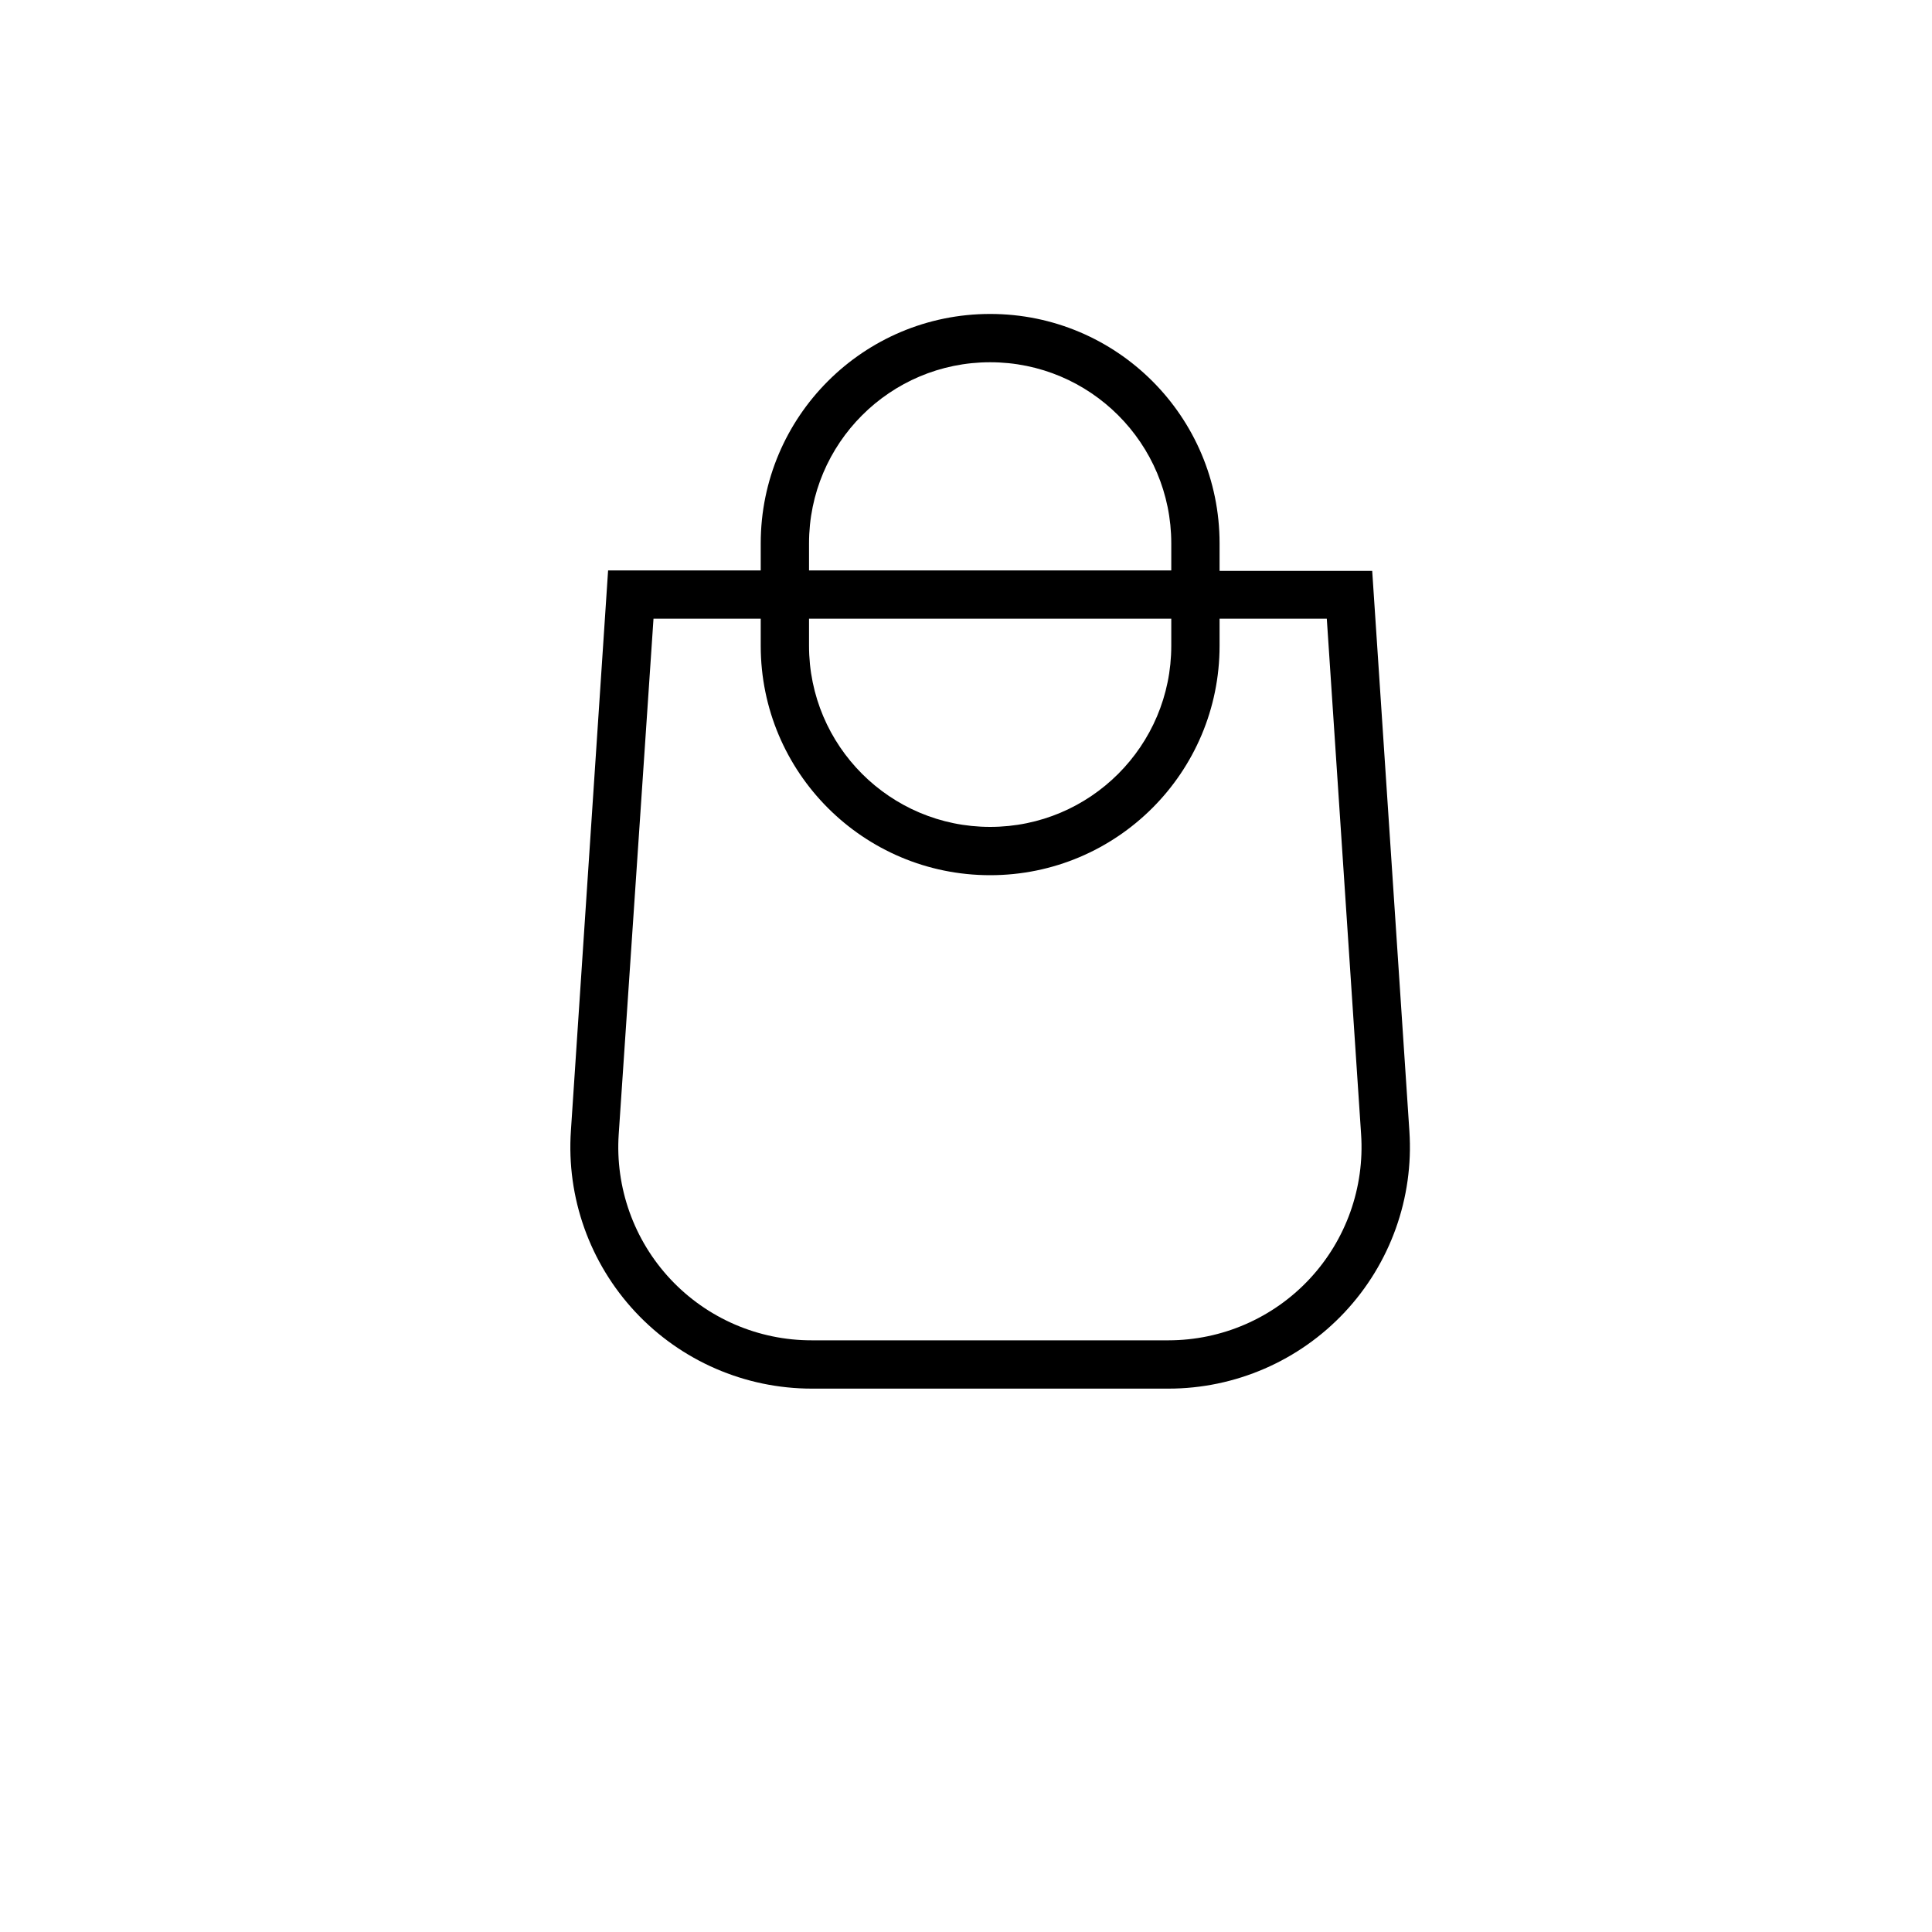
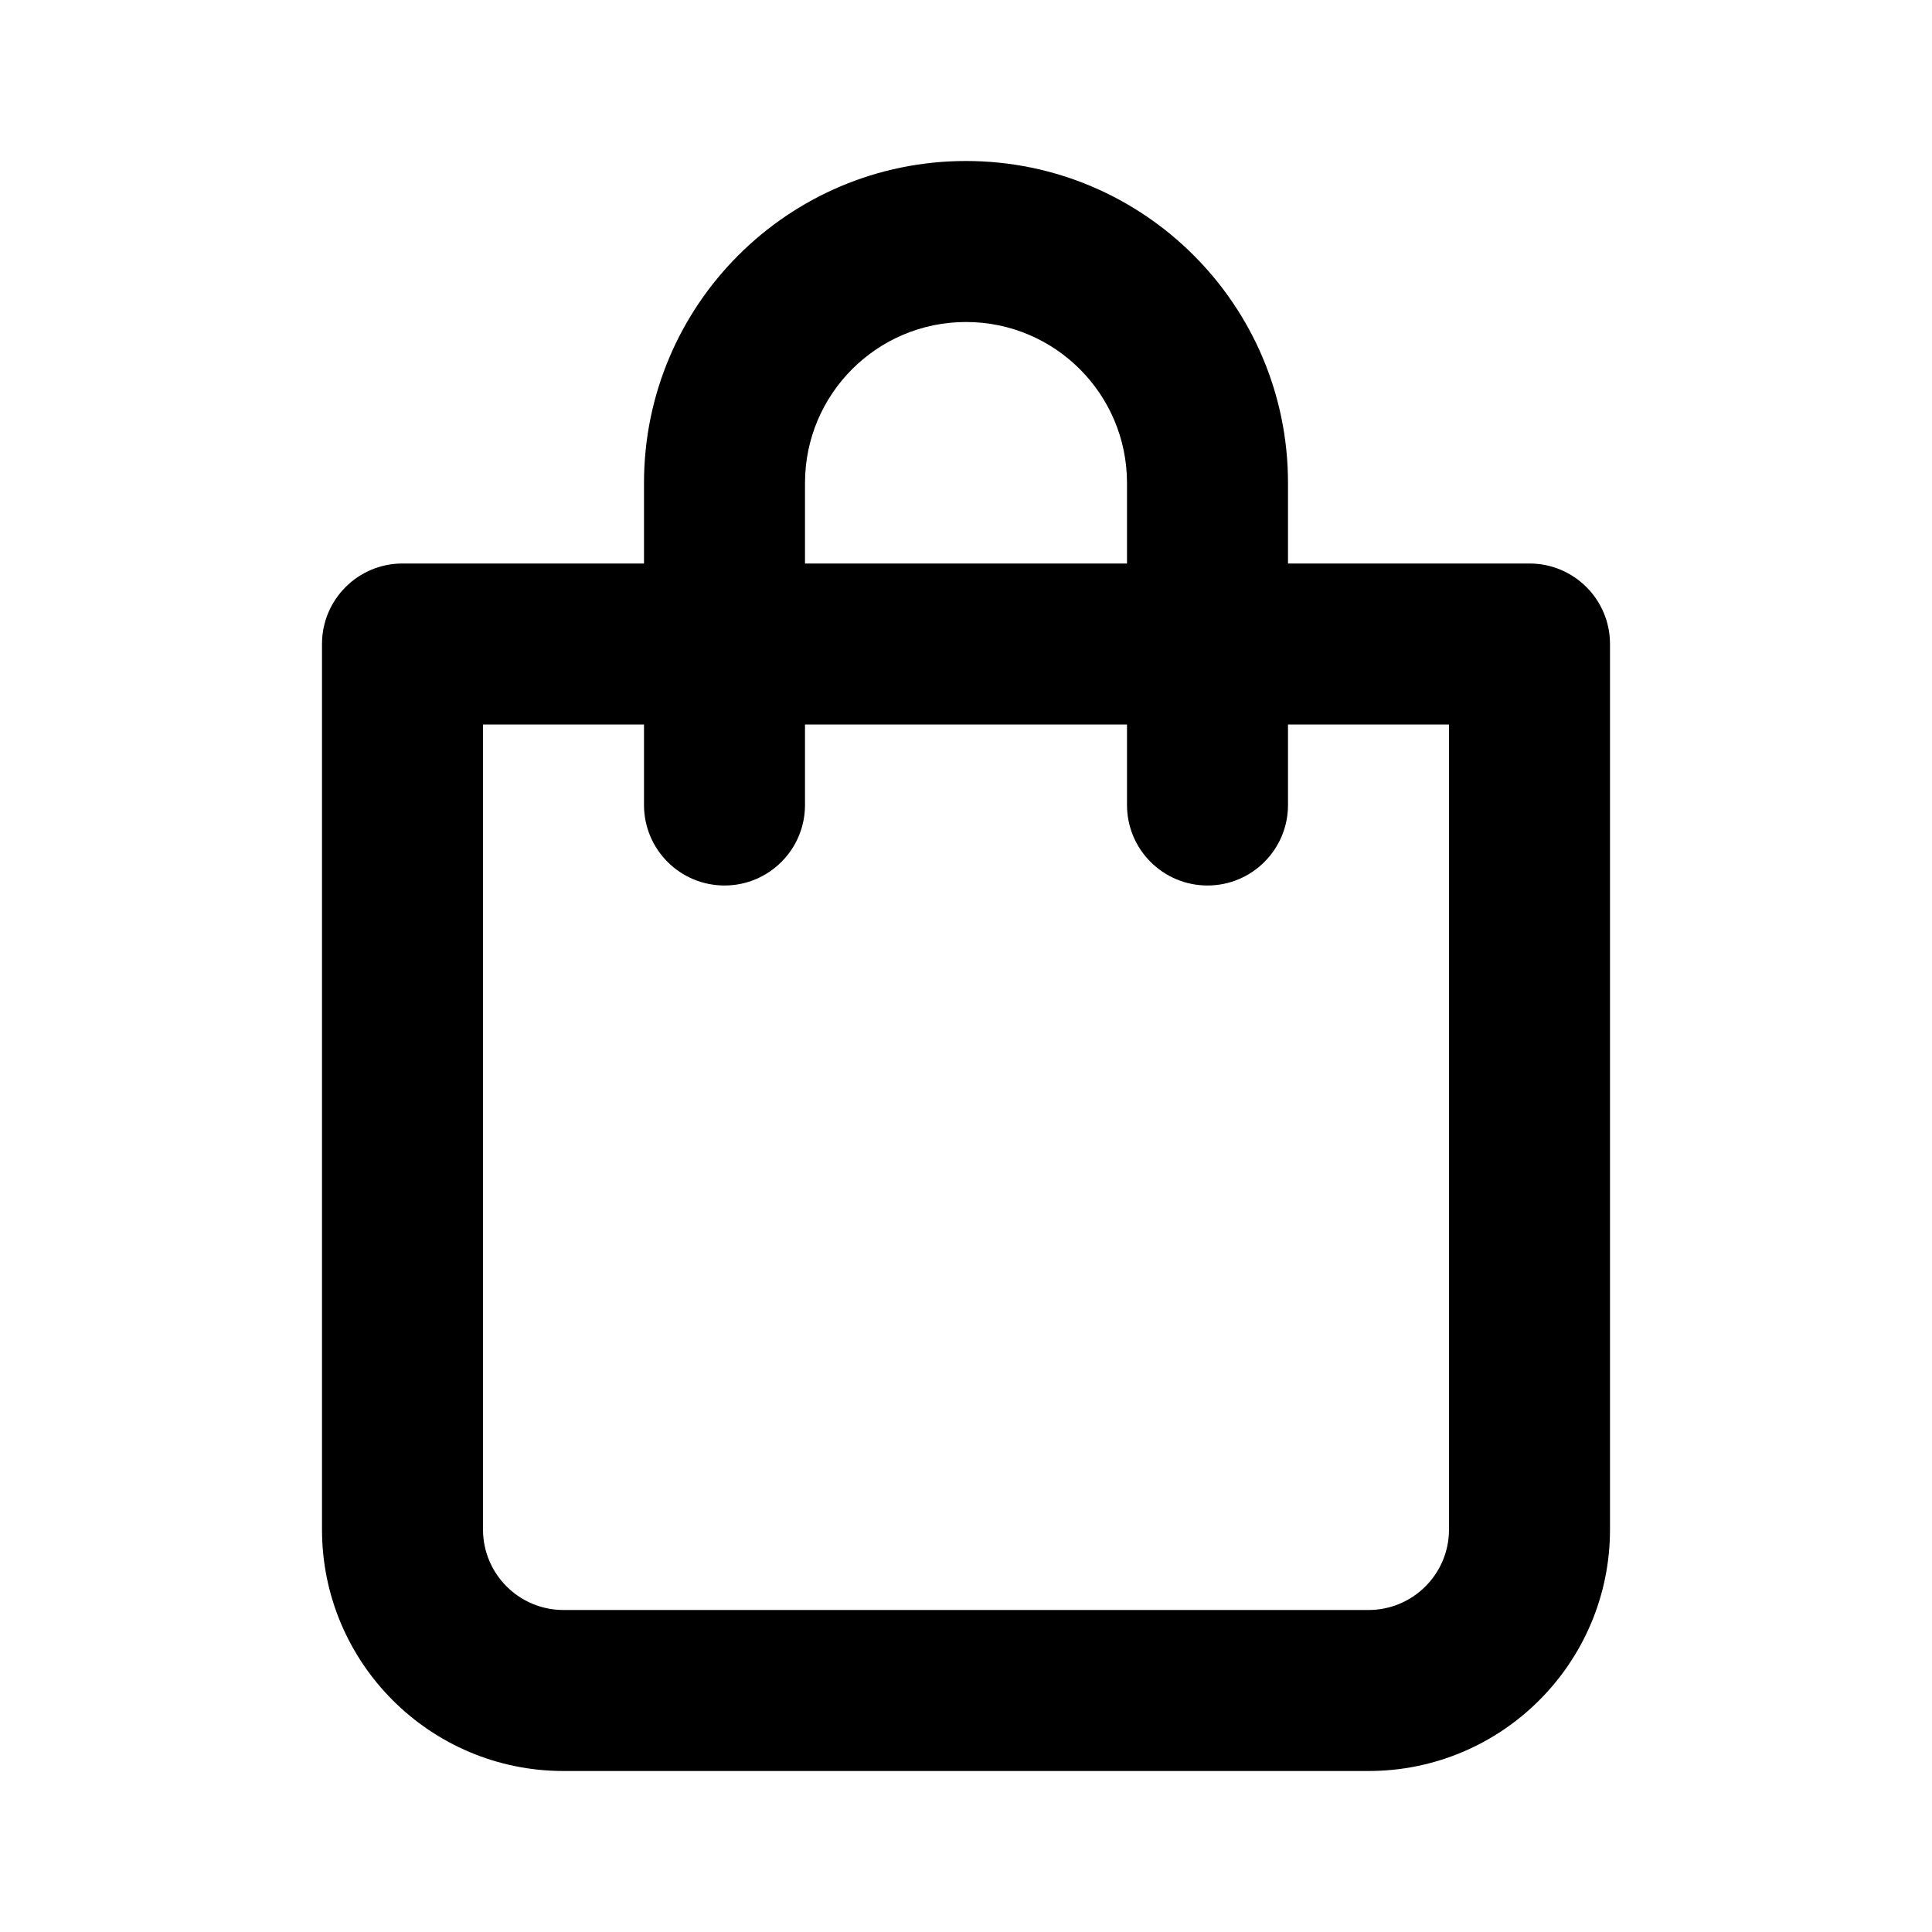
- <svg xmlns="http://www.w3.org/2000/svg" fill="none" class="icon icon-cart" viewBox="0 0 40 40">
-   <path fill="currentColor" fill-rule="evenodd" d="M20.5 6.5a4.75 4.75 0 0 0-4.75 4.75v.56h-3.16l-.77 11.6a5 5 0 0 0 4.99 5.34h7.38a5 5 0 0 0 4.99-5.33l-.77-11.6h-3.16v-.57A4.75 4.75 0 0 0 20.5 6.5m3.75 5.31v-.56a3.75 3.75 0 1 0-7.5 0v.56zm-7.5 1h7.5v.56a3.75 3.75 0 1 1-7.5 0zm-1 0v.56a4.75 4.75 0 1 0 9.5 0v-.56h2.22l.71 10.67a4 4 0 0 1-3.99 4.27h-7.38a4 4 0 0 1-4-4.27l.72-10.67z" />
+ <svg xmlns="http://www.w3.org/2000/svg" class="icon" viewBox="0 0 24 24">
+   <path fill="currentColor" d="M19 7h-3V6a4 4 0 0 0-8 0v1H5a1 1 0 0 0-1 1v11a3 3 0 0 0 3 3h10a3 3 0 0 0 3-3V8a1 1 0 0 0-1-1m-9-1a2 2 0 0 1 4 0v1h-4Zm8 13a1 1 0 0 1-1 1H7a1 1 0 0 1-1-1V9h2v1a1 1 0 0 0 2 0V9h4v1a1 1 0 0 0 2 0V9h2Z" />
</svg>
